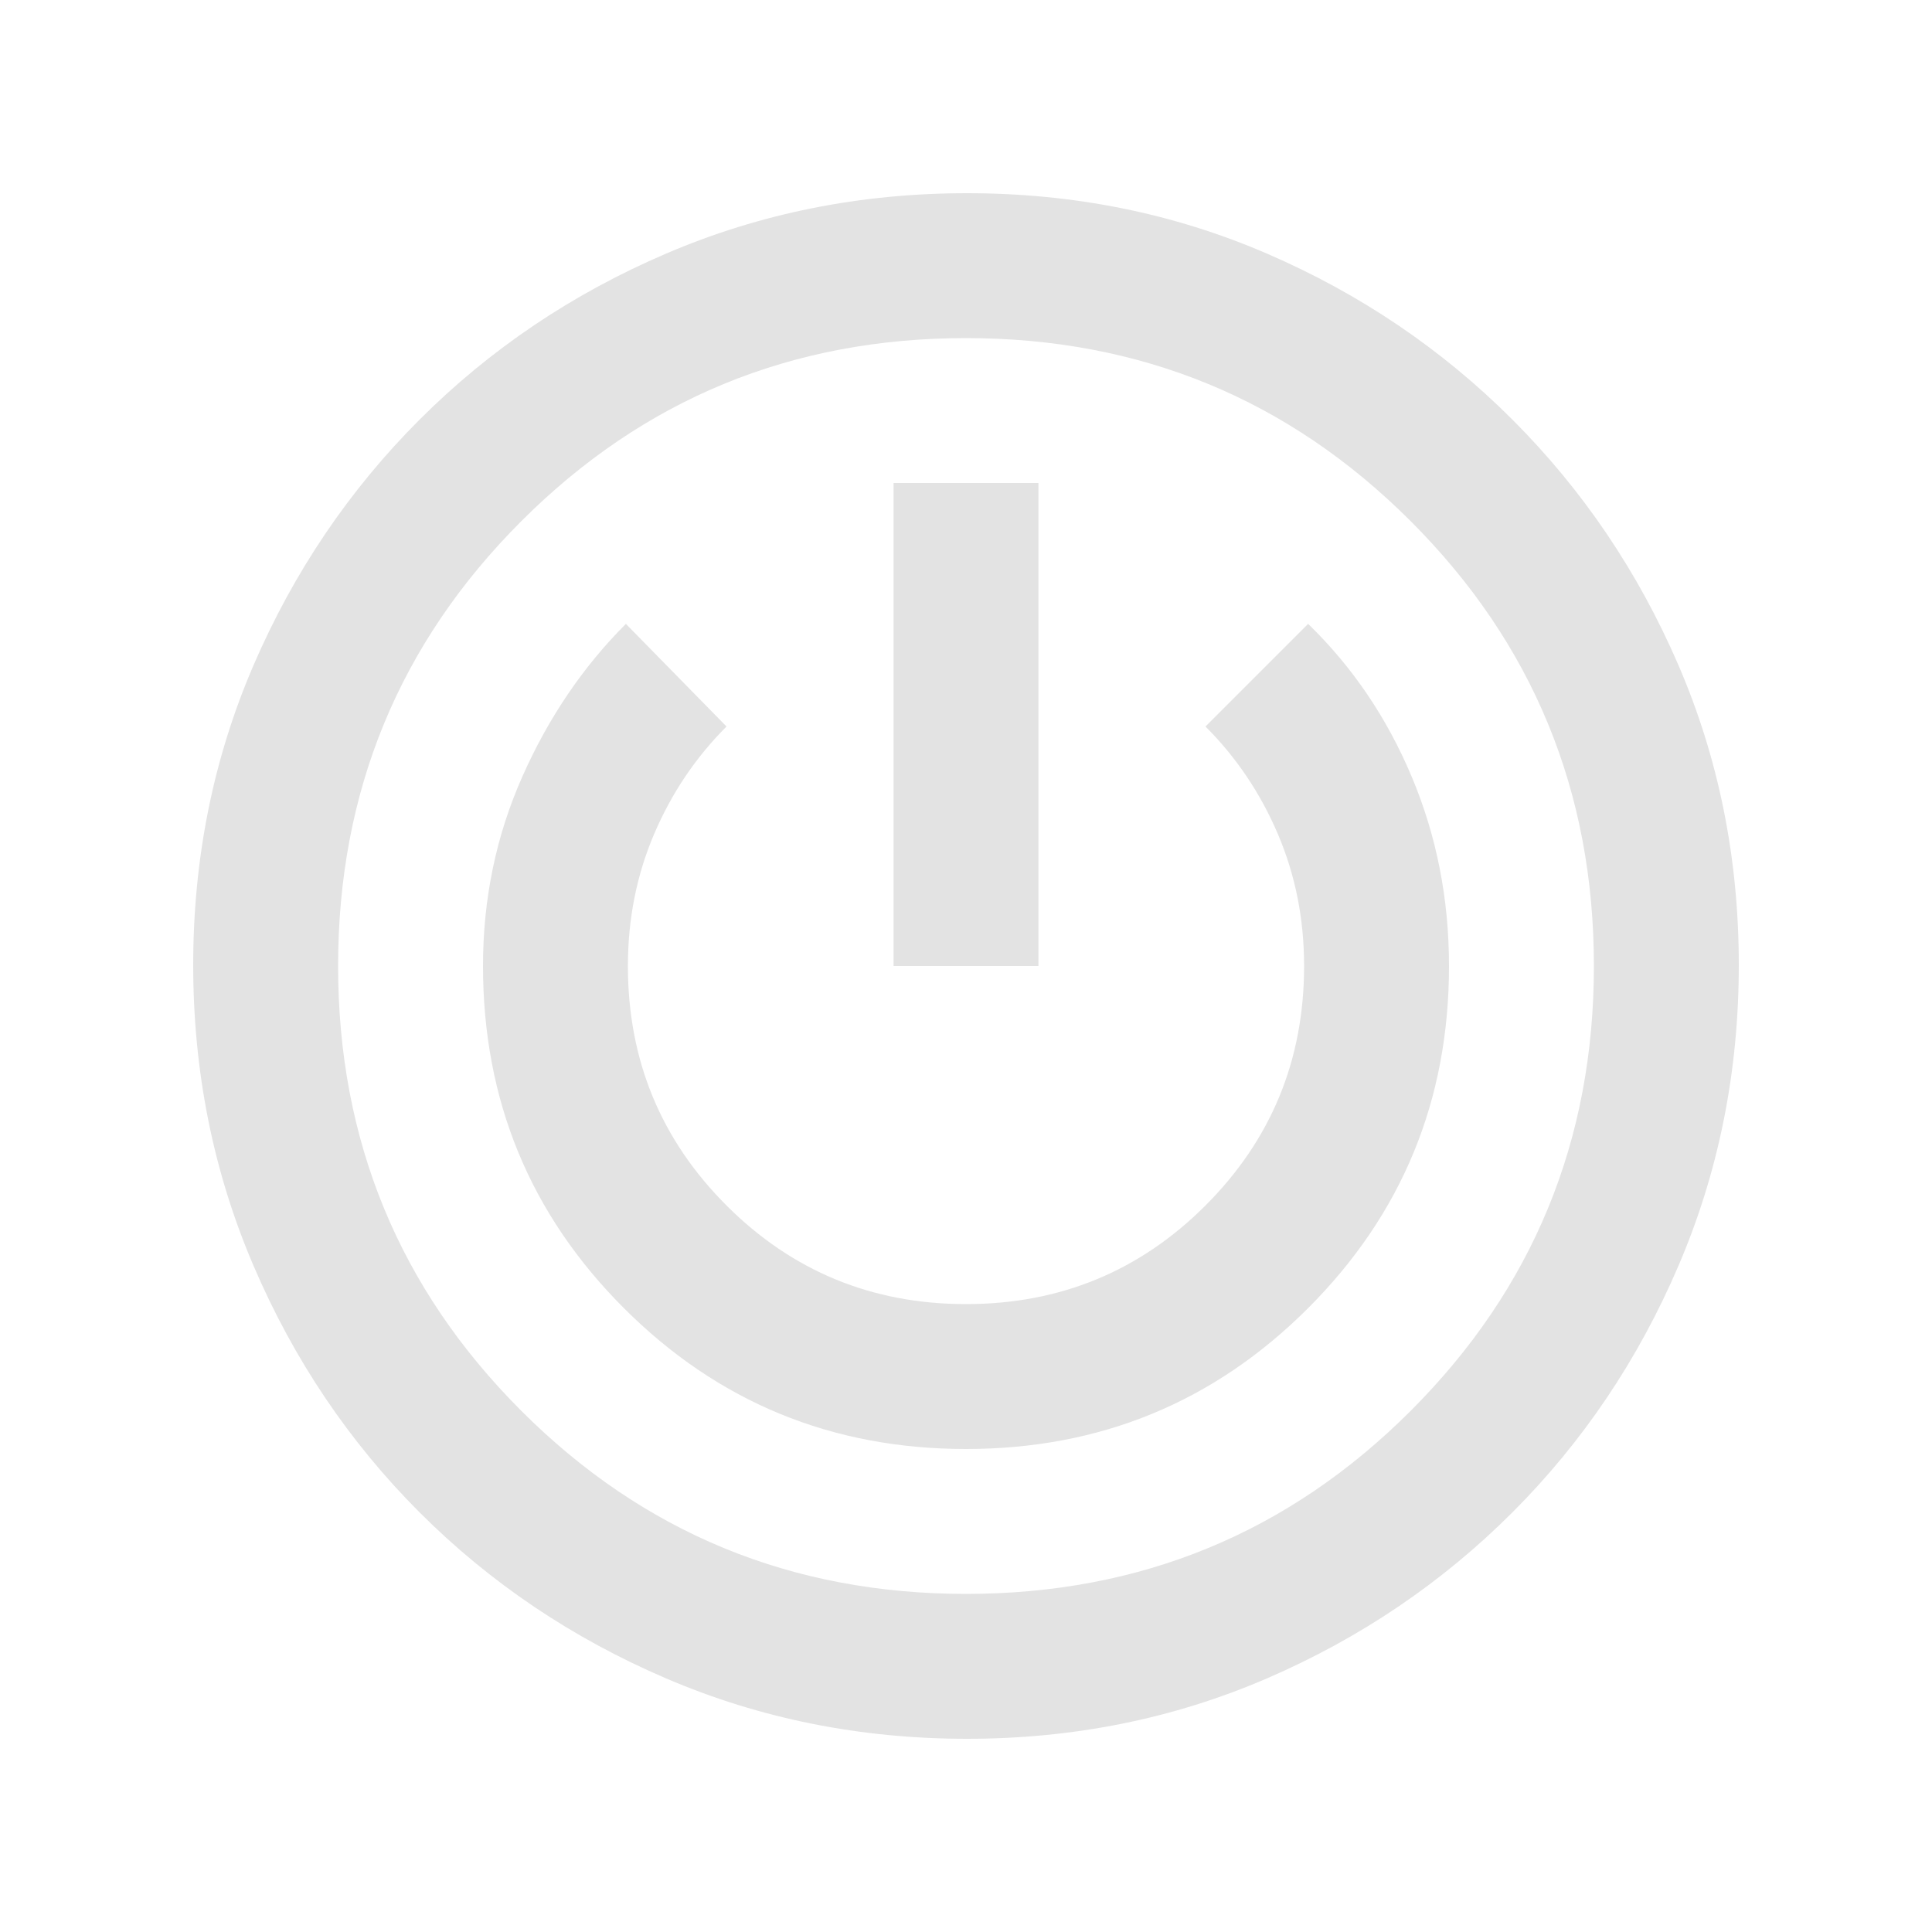
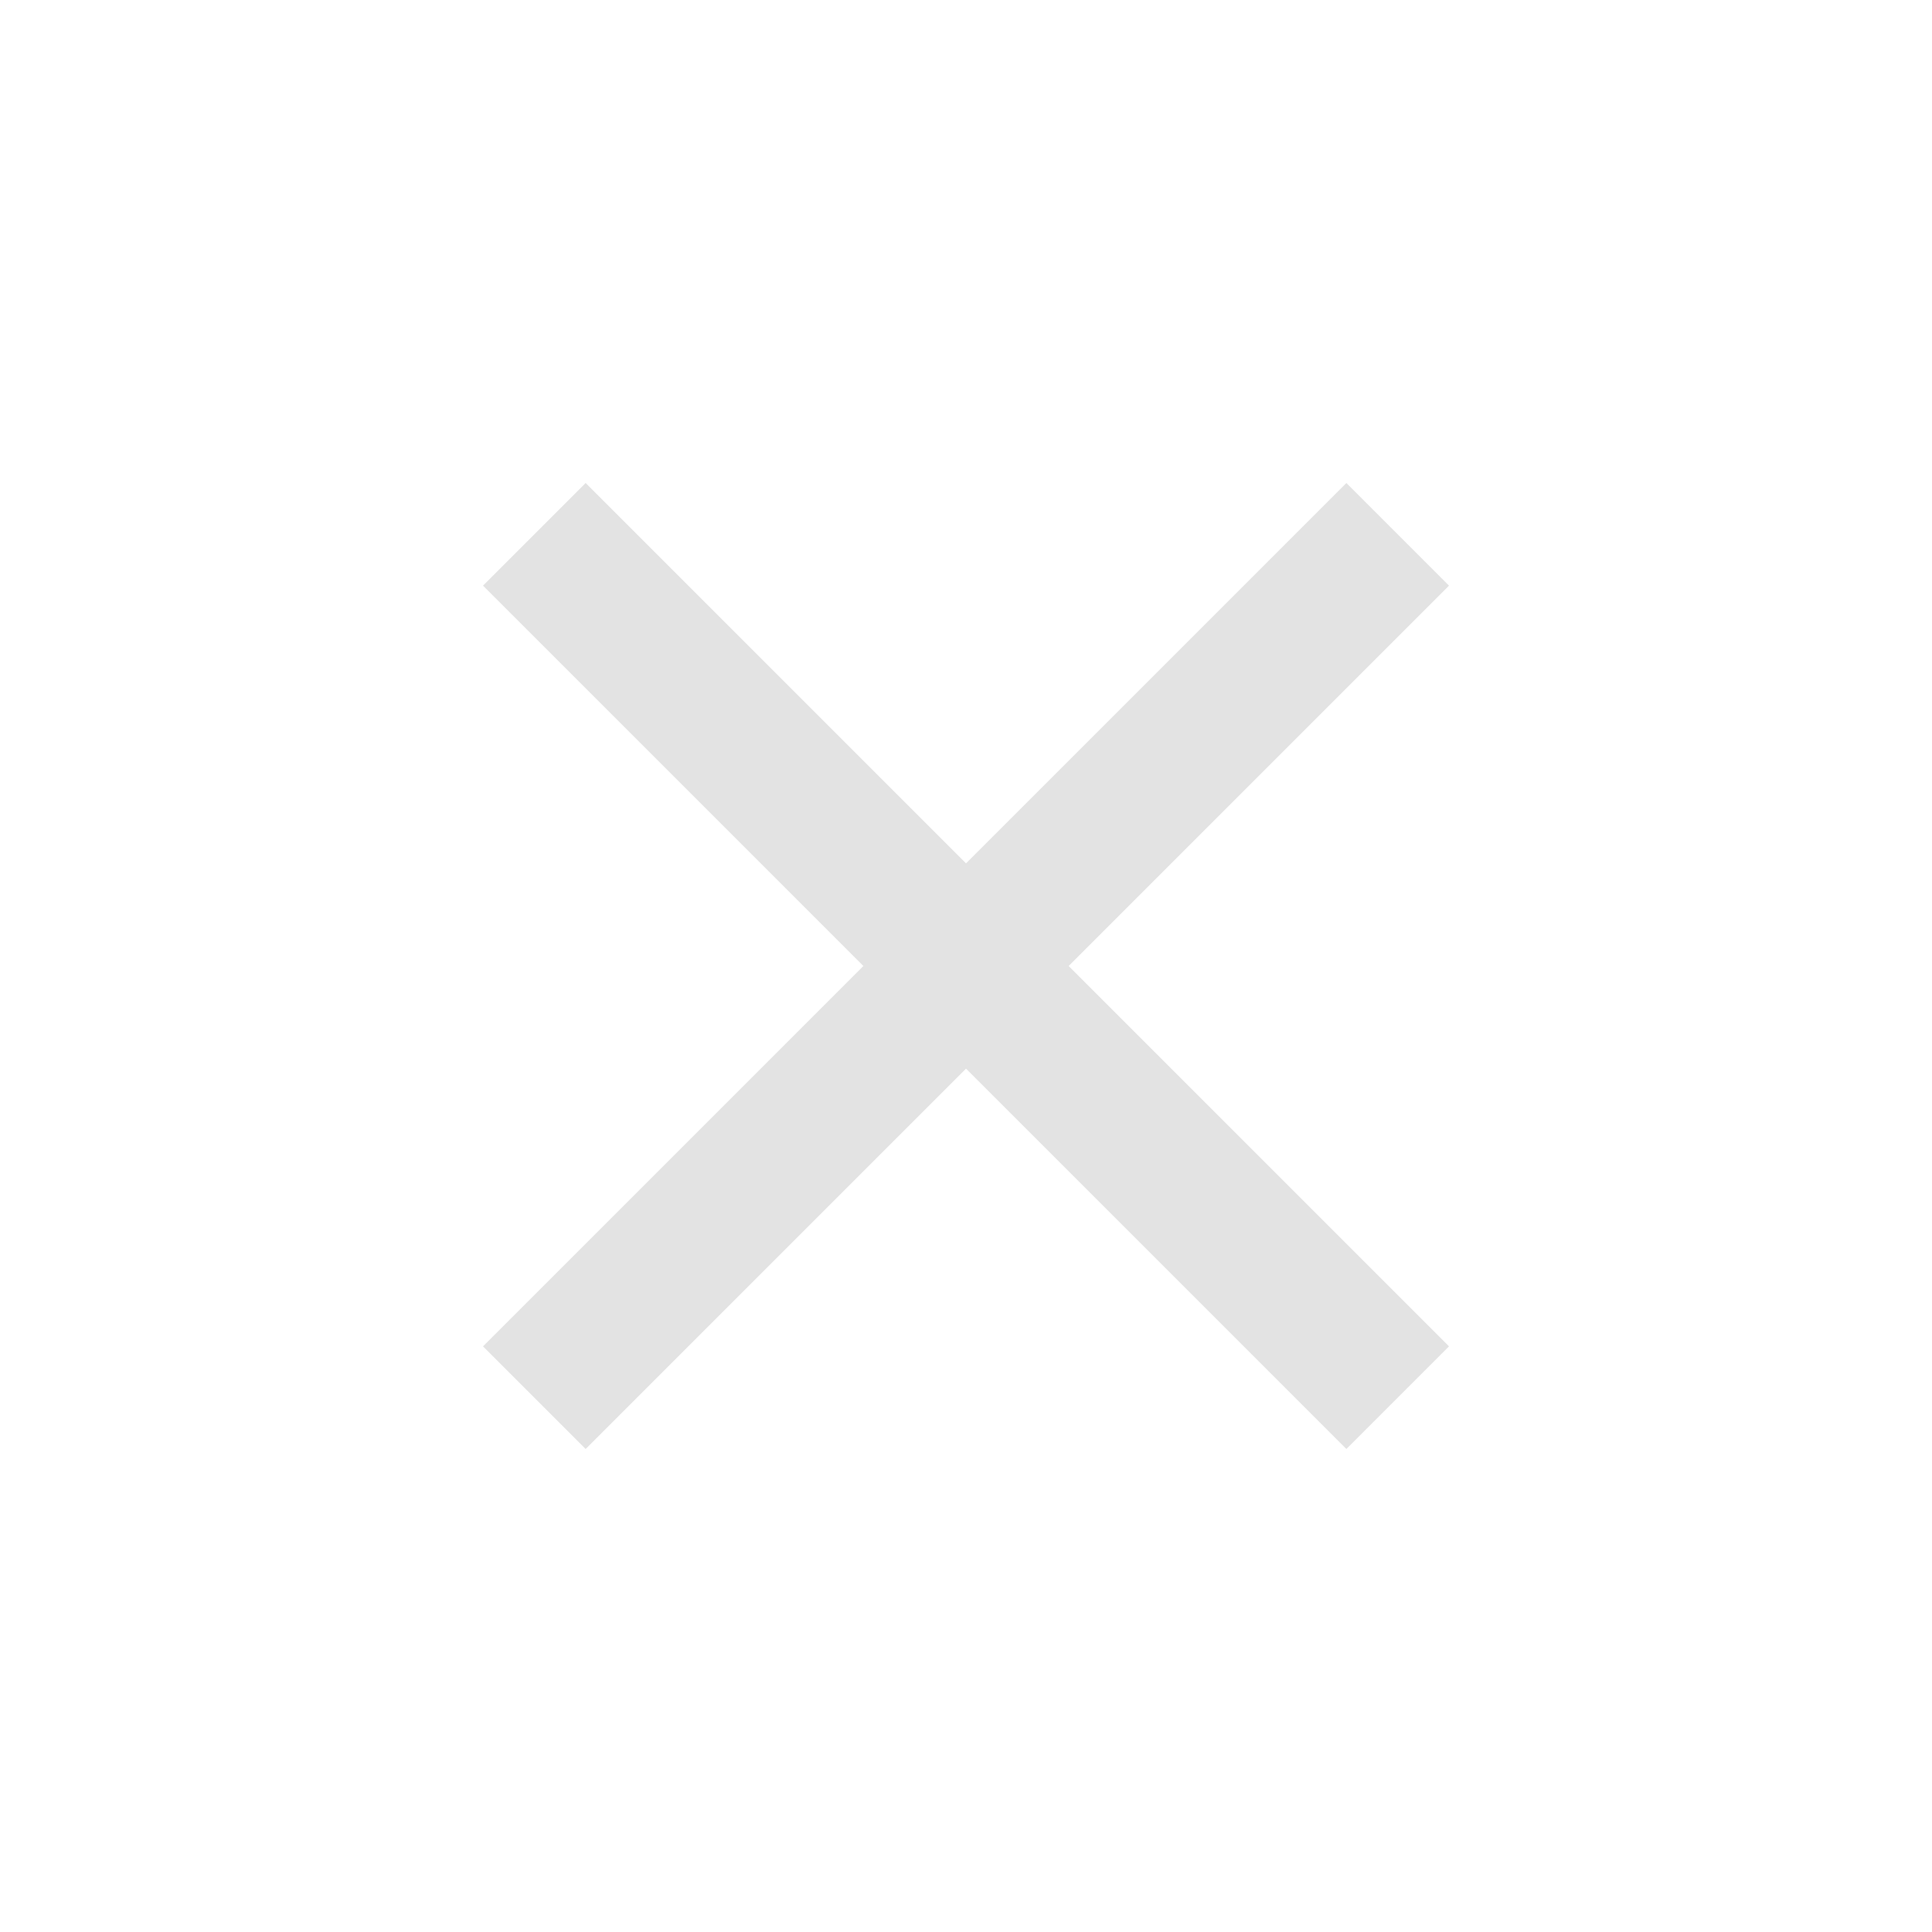
<svg xmlns="http://www.w3.org/2000/svg" height="20px" viewBox="0 -960 960 960" width="20px" fill="#e3e3e3">
-   <path d="M331-126q-70-30-122.5-82.5T126-331q-30-70-30-149.5t30-149q30-69.5 82.5-122T331-834q70-30 149.5-30t149 30q69.5 30 122 82.5t82.5 122q30 69.5 30 149T834-331q-30 70-82.5 122.5t-122 82.5q-69.5 30-149 30T331-126Zm370-133q91-91 91-221t-91-221q-91-91-221-91t-221 91q-91 91-91 221t91 221q91 91 221 91t221-91Zm-51-51q70-70 70-170 0-50-18.5-94T650-650l-51 51q23 23 36 53.5t13 65.5q0 70-49 119t-119 49q-70 0-119-49t-49-119q0-35 13-65.5t36-53.5l-50-51q-32 32-51.5 76T240-480q0 100 70 170t170 70q100 0 170-70ZM444-480h72v-240h-72v240Zm36 0Z" />
+   <path d="m291-240-51-51 189-189-189-189 51-51 189 189 189-189 51 51-189 189 189 189-51 51-189-189-189 189Z" />
</svg>
